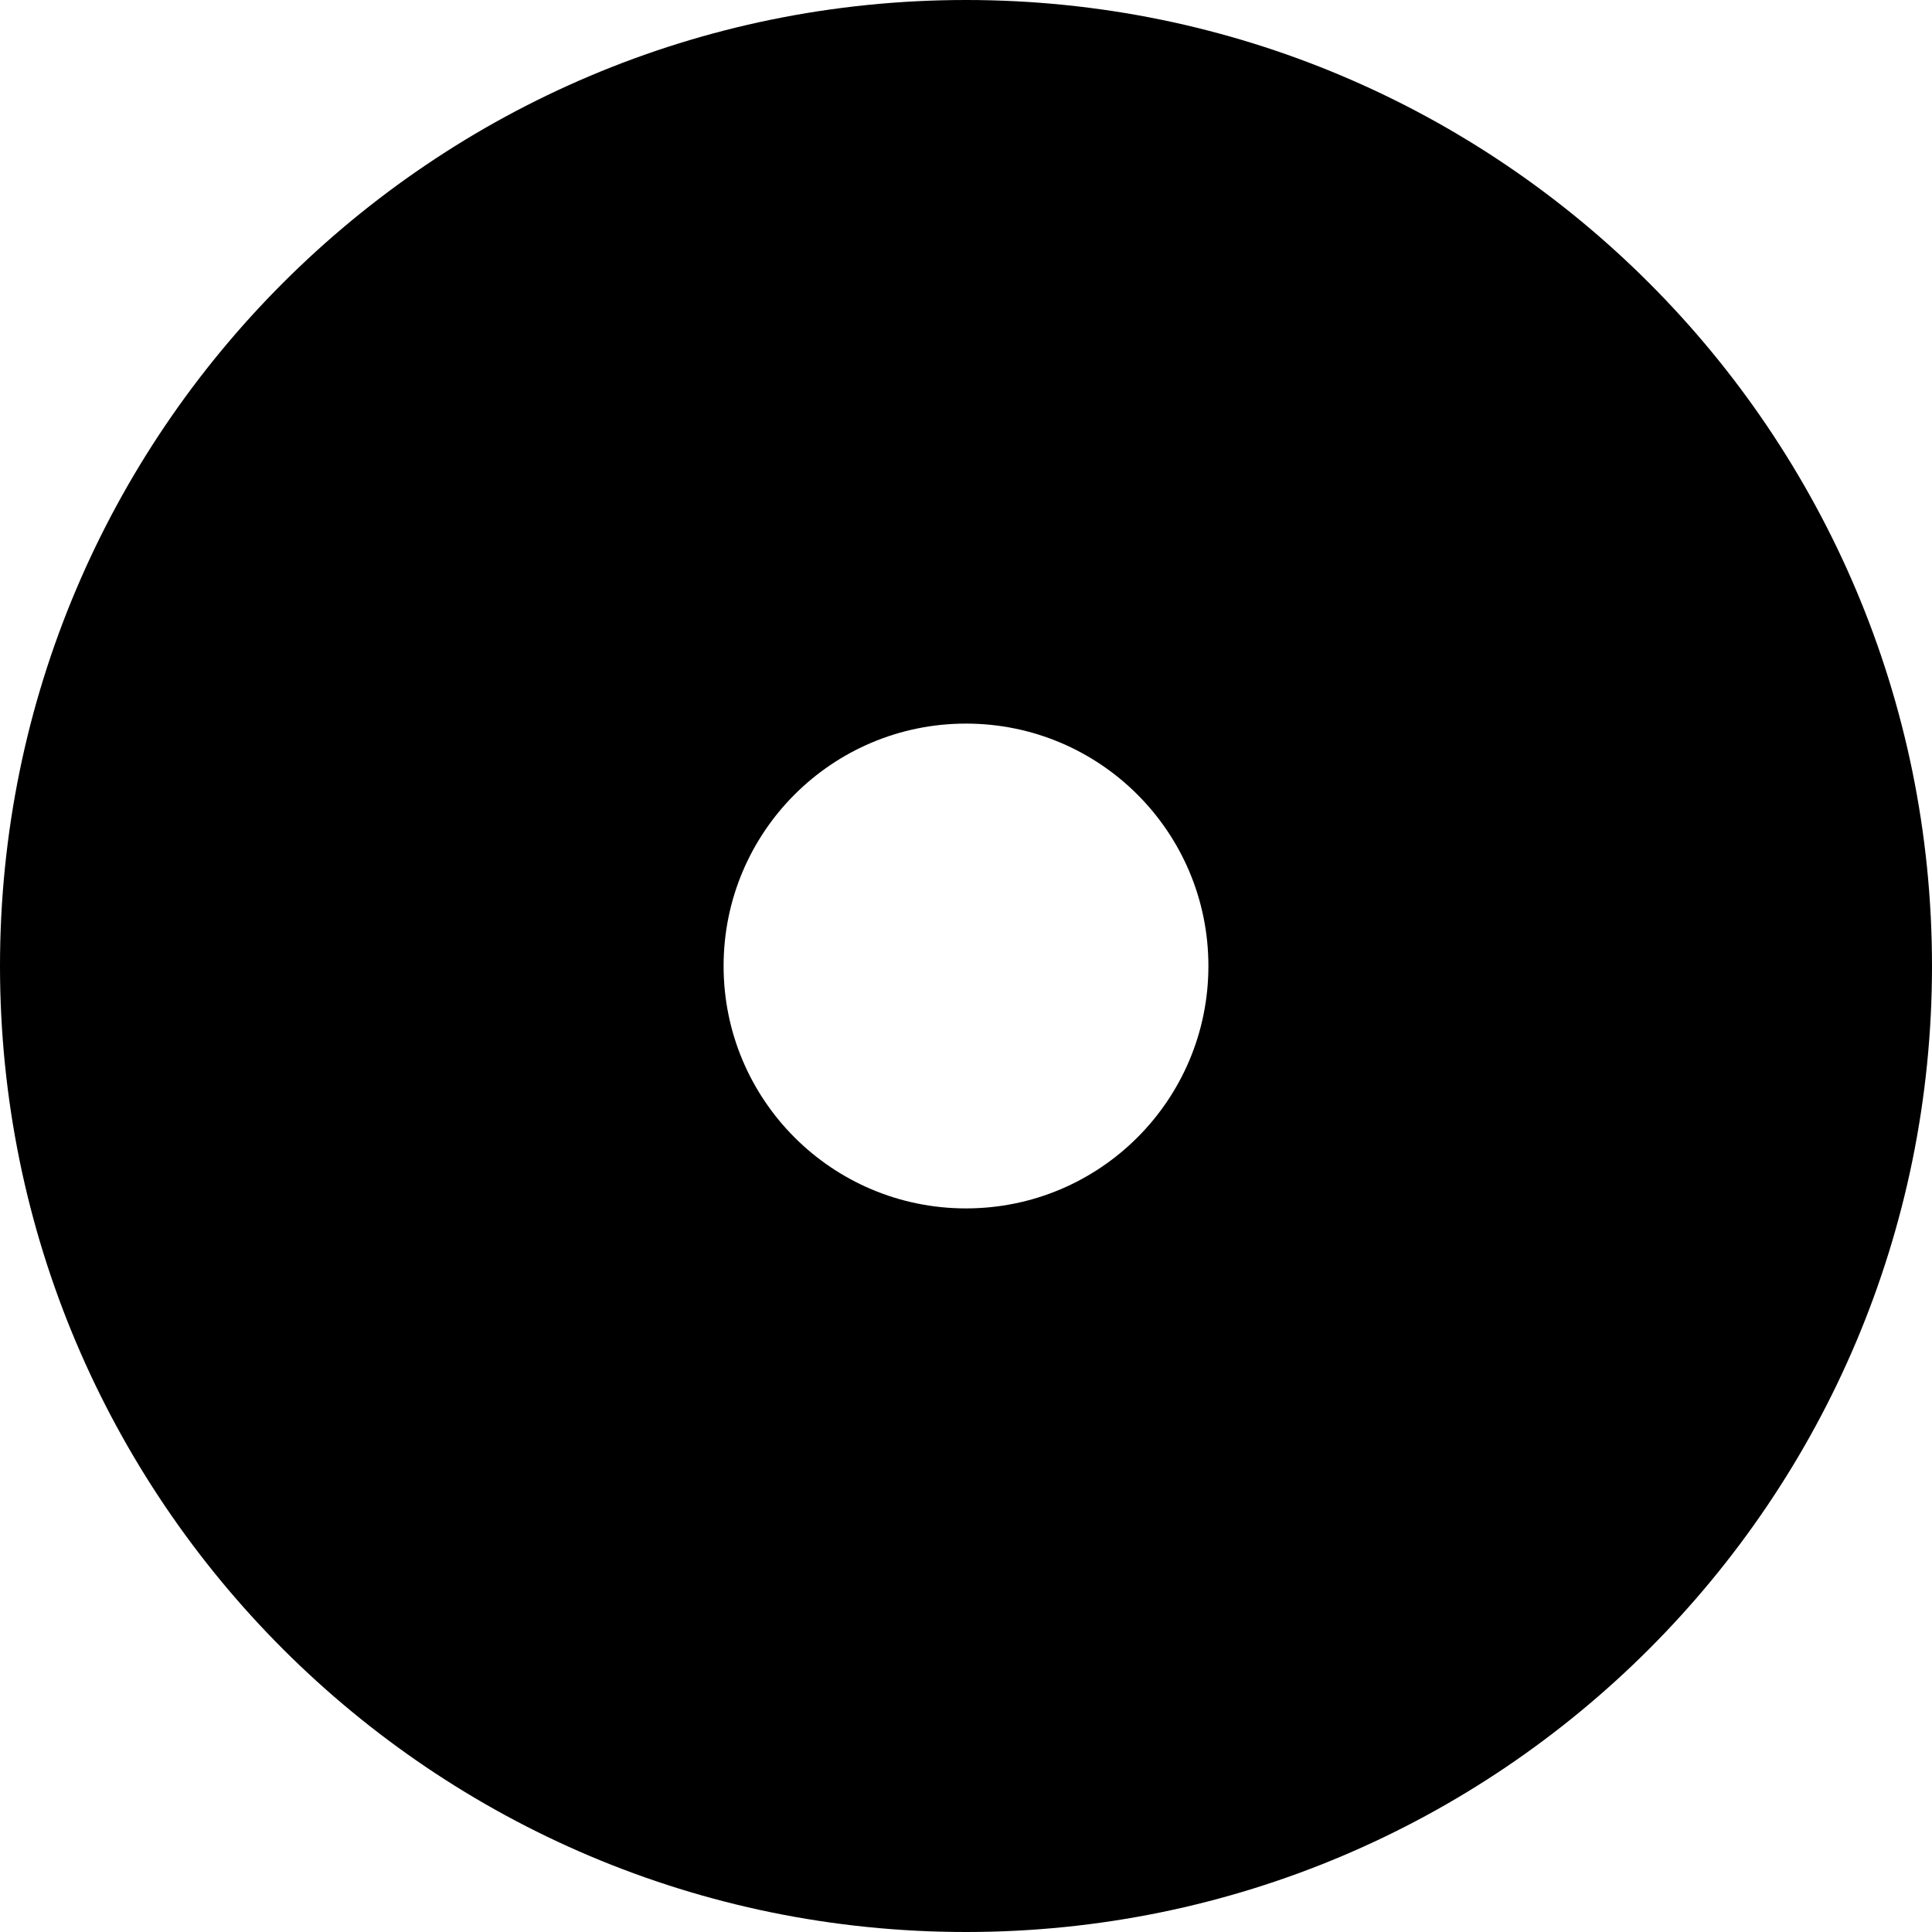
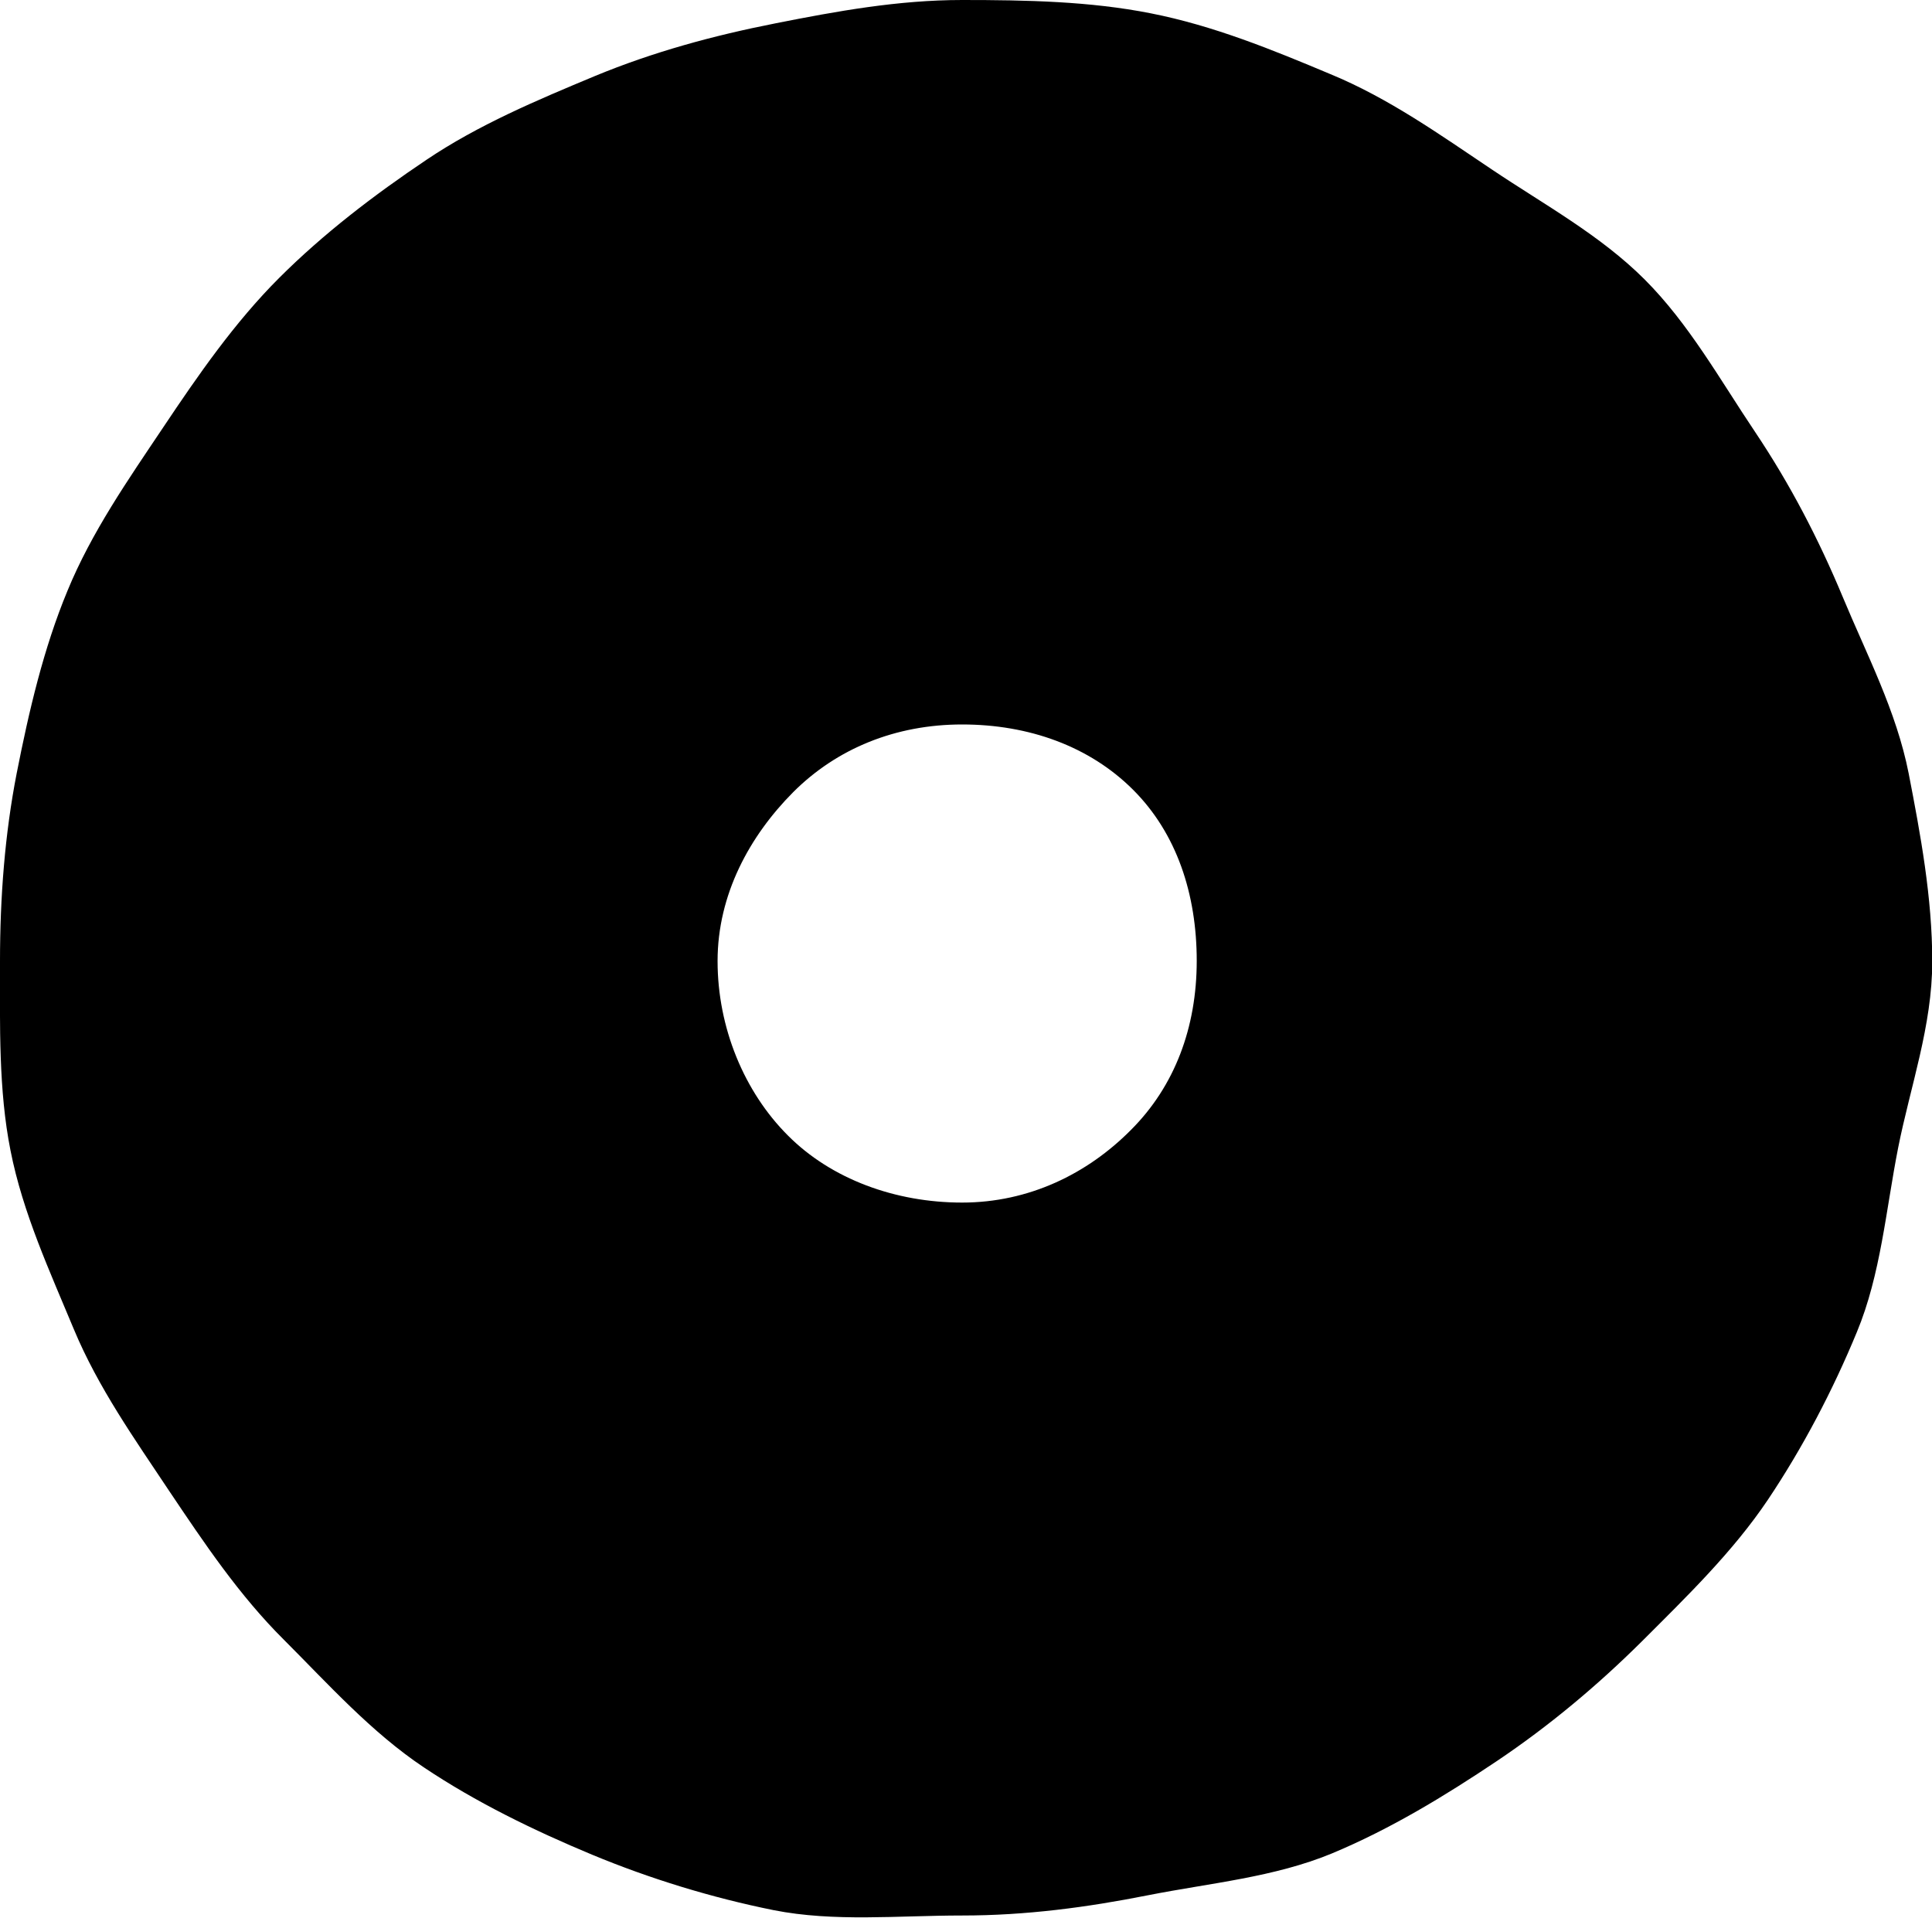
- <svg xmlns="http://www.w3.org/2000/svg" version="1.1" id="Layer_1" x="0px" y="0px" viewBox="0 0 75 75" style="enable-background:new 0 0 75 75;" xml:space="preserve">
-   <path d="M37.5,0C16.79,0,0,16.79,0,37.5S16.79,75,37.5,75C58.21,75,75,58.21,75,37.5S58.21,0,37.5,0z M37.5,46.91  c-5.2,0-9.41-4.21-9.41-9.41s4.21-9.41,9.41-9.41c5.2,0,9.41,4.21,9.41,9.41S42.7,46.91,37.5,46.91z" />
+ <svg xmlns="http://www.w3.org/2000/svg" version="1.1" id="Layer_1" x="0px" y="0px" viewBox="0 0 75.36 74.79" style="enable-background:new 0 0 75.36 74.79;" xml:space="preserve">
+   <g>
+     <path d="M37.53,0c-2.5,0-4.91,0.44-7.28,0.91c-2.44,0.48-4.78,1.12-7.03,2.05c-2.28,0.95-4.56,1.91-6.58,3.27   c-2.04,1.37-4.02,2.88-5.76,4.62c-1.73,1.73-3.15,3.78-4.52,5.83c-1.36,2.03-2.79,4.08-3.73,6.37c-0.93,2.24-1.5,4.68-1.98,7.12   C0.19,32.53,0,34.99,0,37.5c0,2.5-0.06,5.02,0.41,7.38c0.48,2.44,1.54,4.73,2.47,6.97c0.95,2.28,2.37,4.28,3.72,6.31   c1.37,2.04,2.73,4.07,4.47,5.8c1.73,1.73,3.41,3.61,5.46,4.98c2.03,1.36,4.29,2.46,6.57,3.41c2.24,0.93,4.64,1.67,7.07,2.16   c2.37,0.47,4.86,0.21,7.36,0.21c2.5,0,4.88-0.32,7.25-0.79c2.44-0.48,4.92-0.7,7.17-1.63c2.28-0.95,4.4-2.24,6.43-3.6   c2.04-1.37,3.93-2.95,5.67-4.68c1.73-1.73,3.54-3.48,4.91-5.52c1.36-2.03,2.53-4.26,3.47-6.54c0.93-2.24,1.13-4.75,1.61-7.19   c0.47-2.37,1.33-4.76,1.33-7.26c0-2.5-0.46-4.97-0.92-7.34c-0.48-2.44-1.64-4.64-2.57-6.88c-0.95-2.28-2.06-4.41-3.42-6.44   c-1.37-2.04-2.58-4.22-4.31-5.95c-1.73-1.73-3.92-2.92-5.96-4.29c-2.03-1.36-4.02-2.78-6.3-3.72C49.63,1.94,47.33,1,44.89,0.52   C42.52,0.05,40.04,0,37.53,0z M37.53,46.91c-2.6,0-5.1-0.91-6.8-2.62c-1.7-1.7-2.74-4.2-2.74-6.8s1.25-4.88,2.95-6.59   c1.7-1.7,3.99-2.64,6.59-2.64c2.6,0,4.97,0.85,6.67,2.55c1.7,1.7,2.48,4.07,2.48,6.67s-0.86,4.89-2.56,6.59   C42.42,45.79,40.13,46.91,37.53,46.91z" />
+   </g>
</svg>
